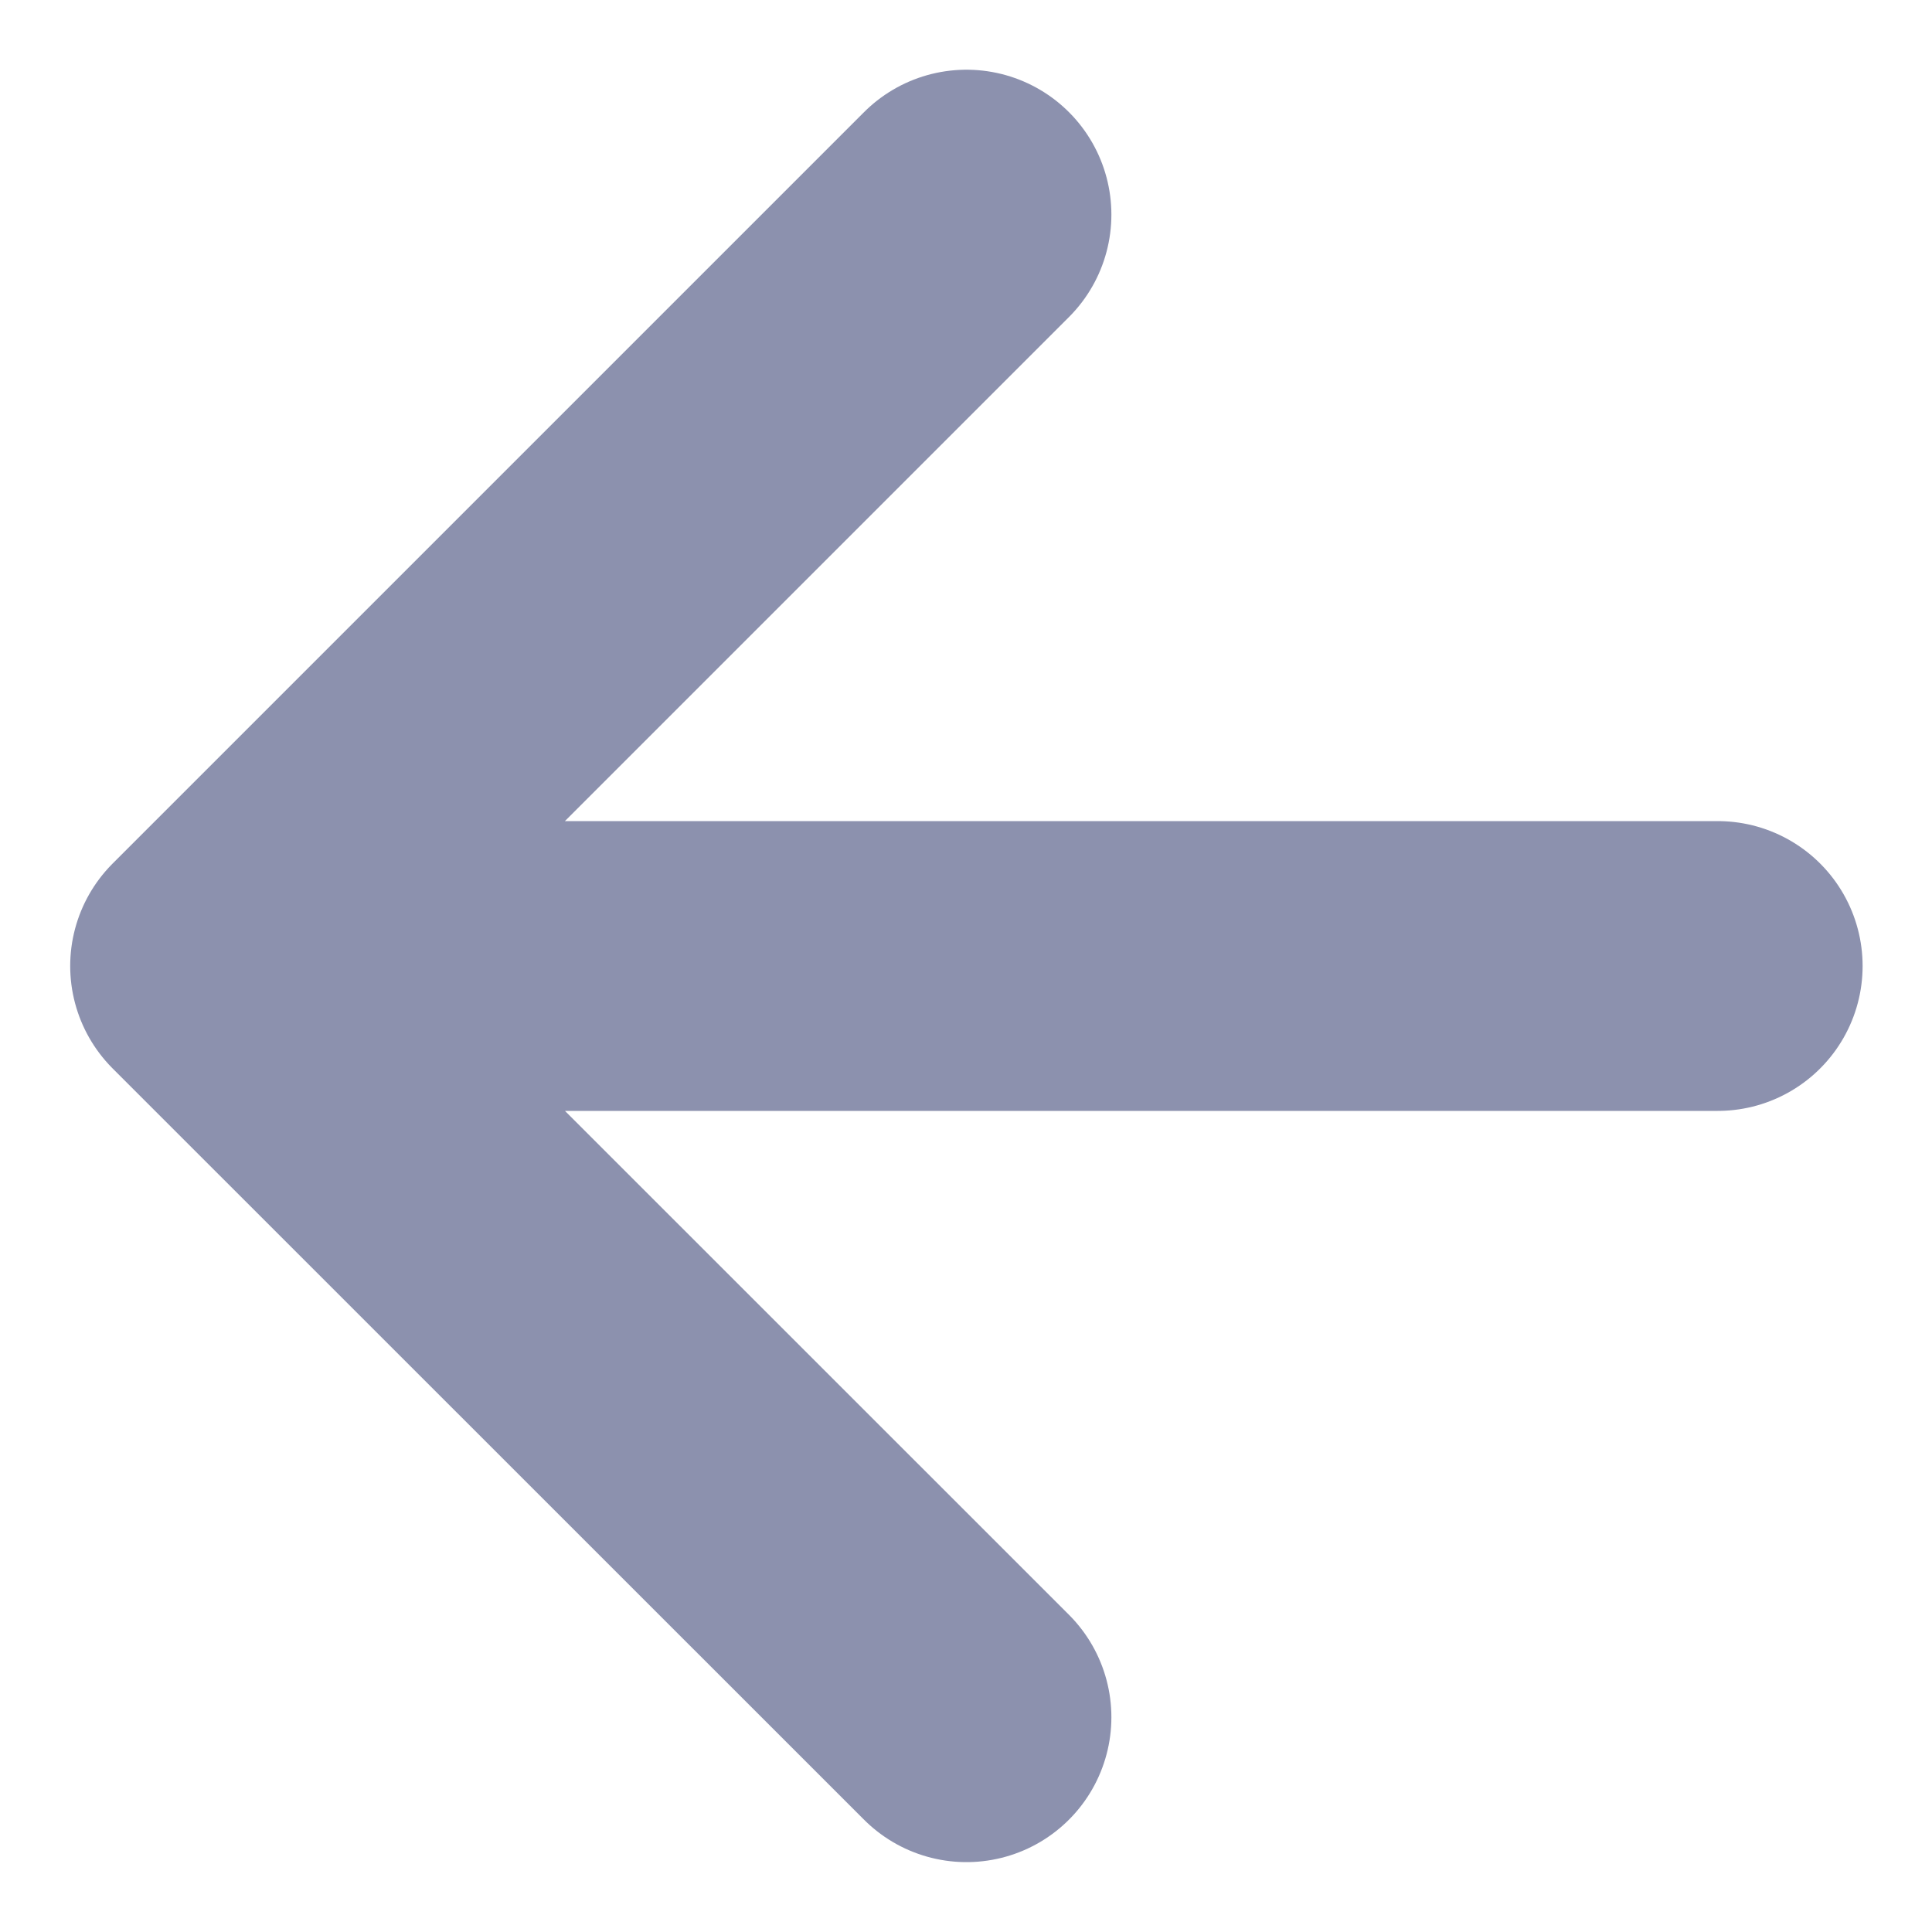
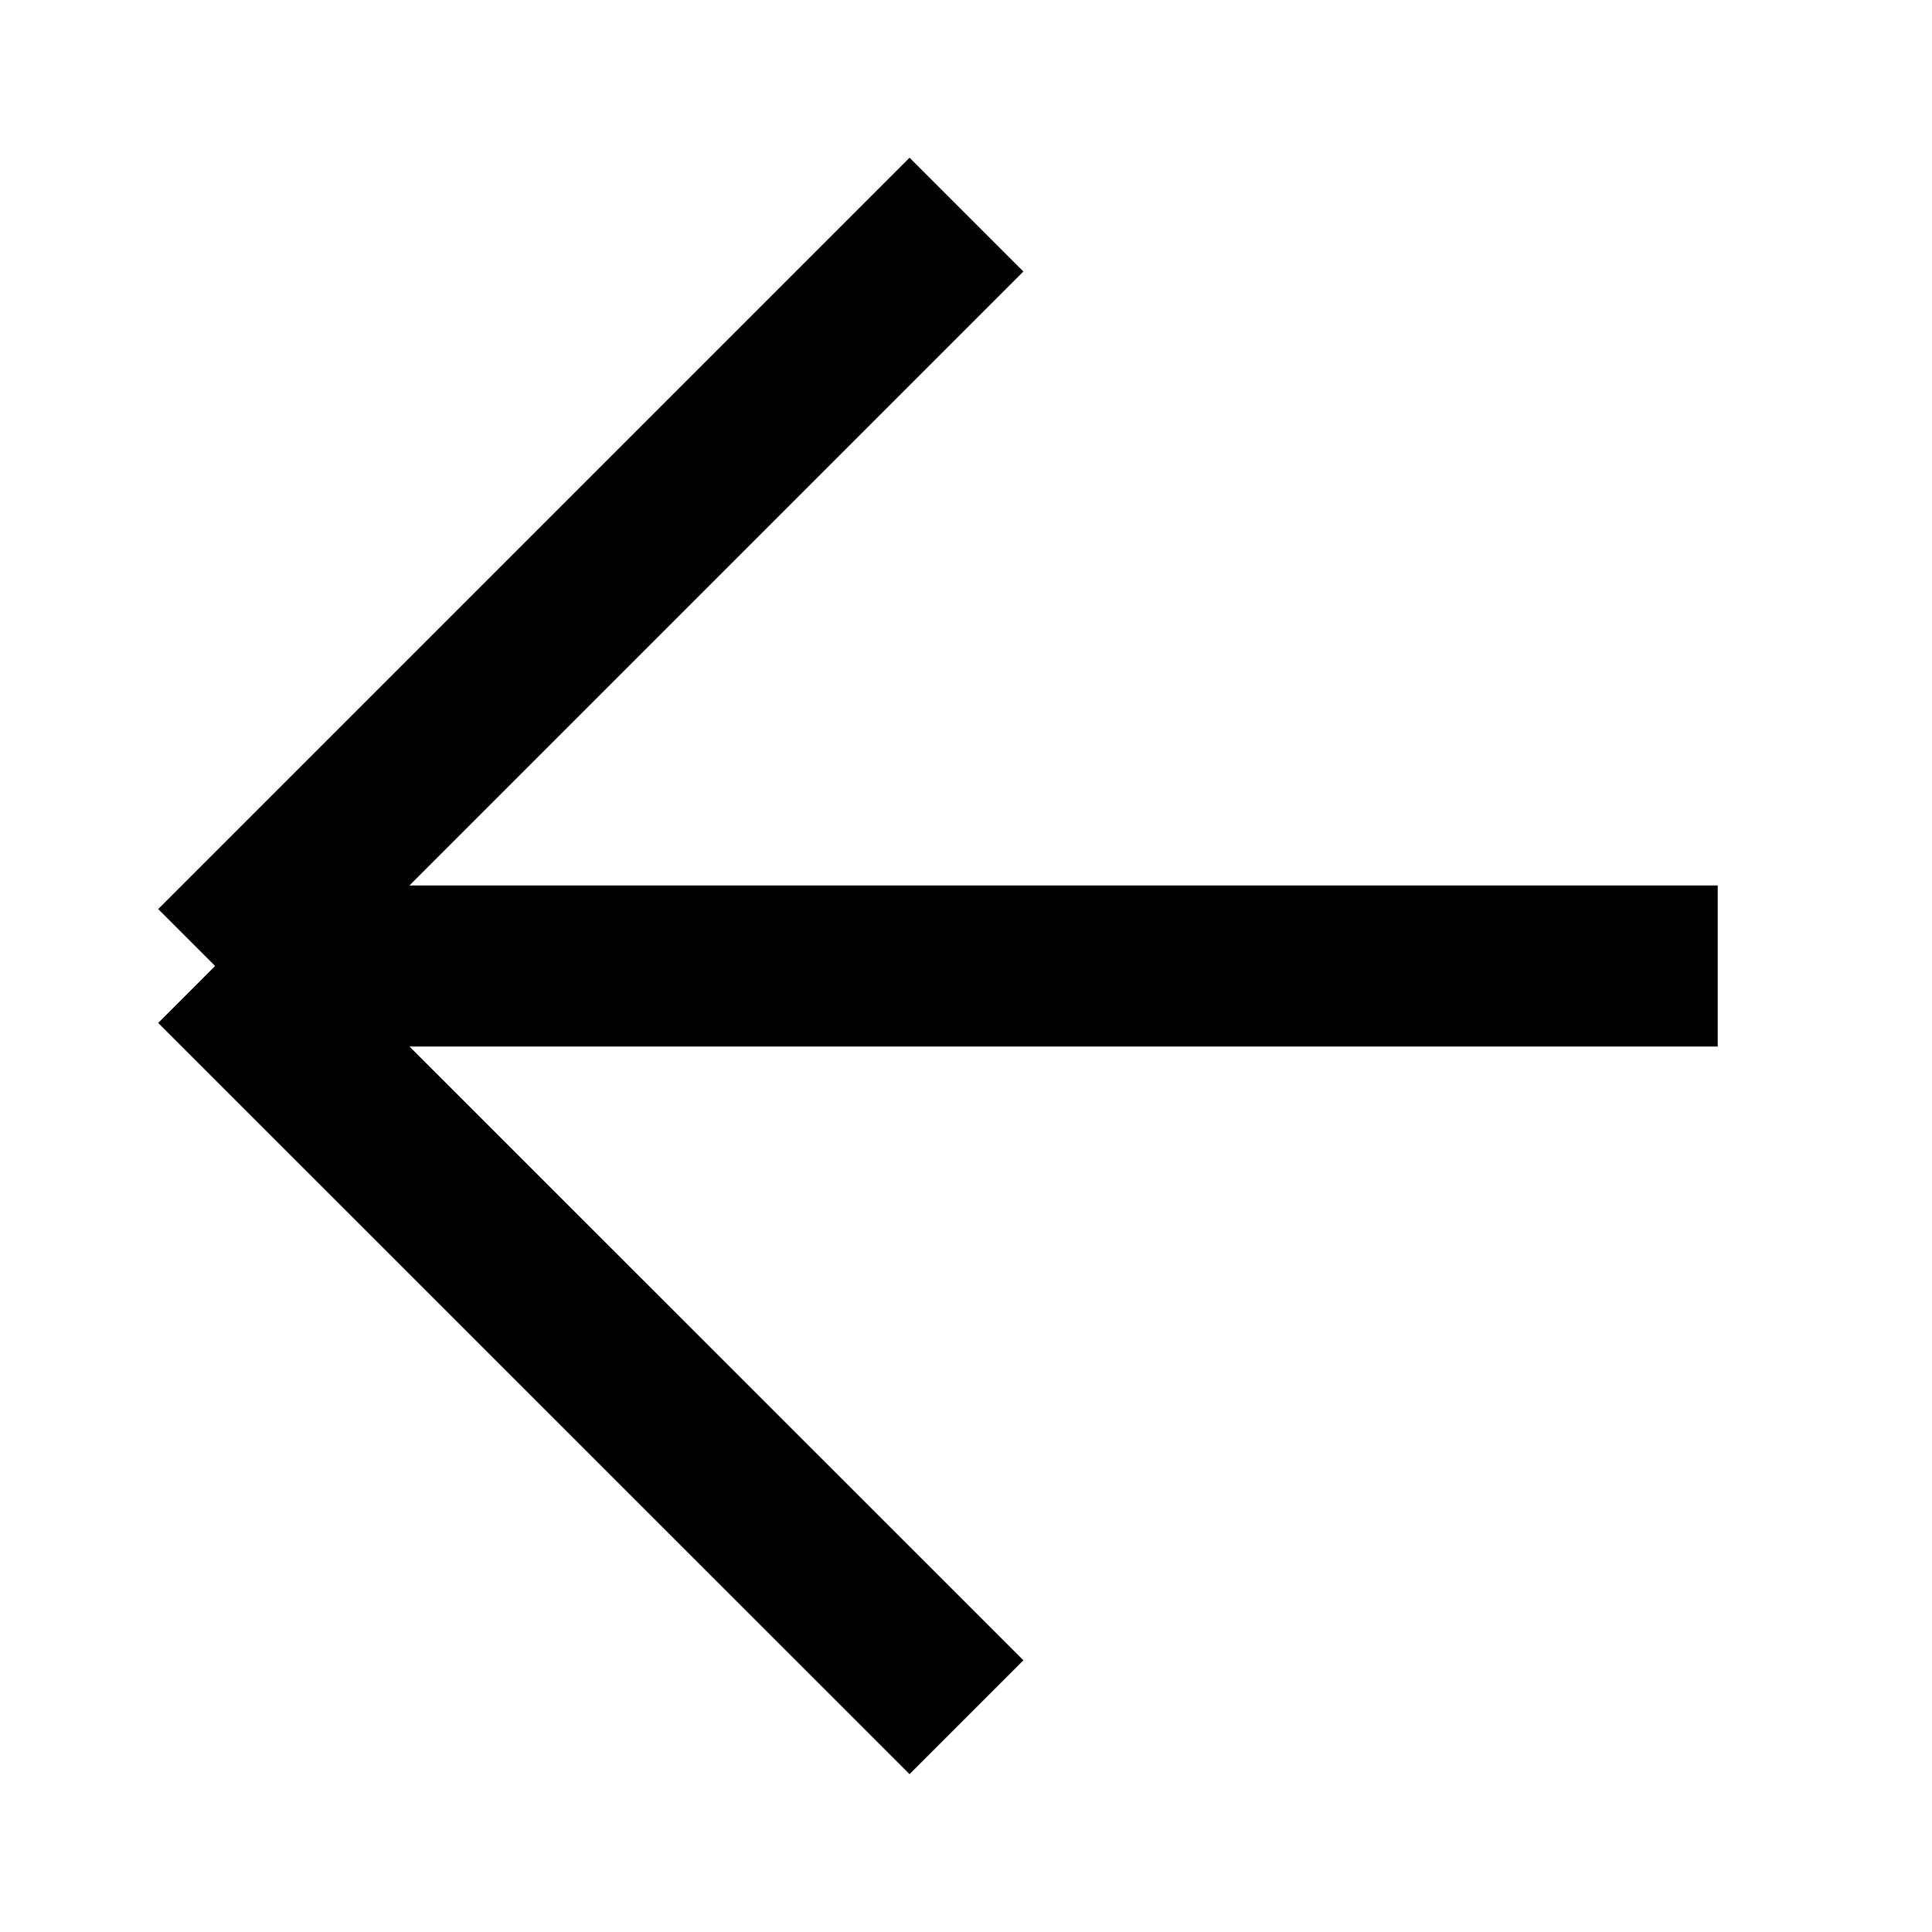
- <svg xmlns="http://www.w3.org/2000/svg" width="12" height="12" viewBox="0 0 12 12" fill="none">
-   <path d="M10.669 6H1.336M1.336 6L6.003 10.666M1.336 6L6.003 1.333" stroke="#000D4D" stroke-opacity="0.45" stroke-width="1.8" stroke-linecap="round" stroke-linejoin="round" />
+ <svg xmlns="http://www.w3.org/2000/svg" width="100%" height="auto" viewBox="0 0 12 12" fill="none">
+   <path d="M10.669 6H1.336M1.336 6L6.003 10.666M1.336 6L6.003 1.333" stroke="currentColor" strokeWidth="1.8" strokeLinecap="round" strokeLinejoin="round" />
</svg>
